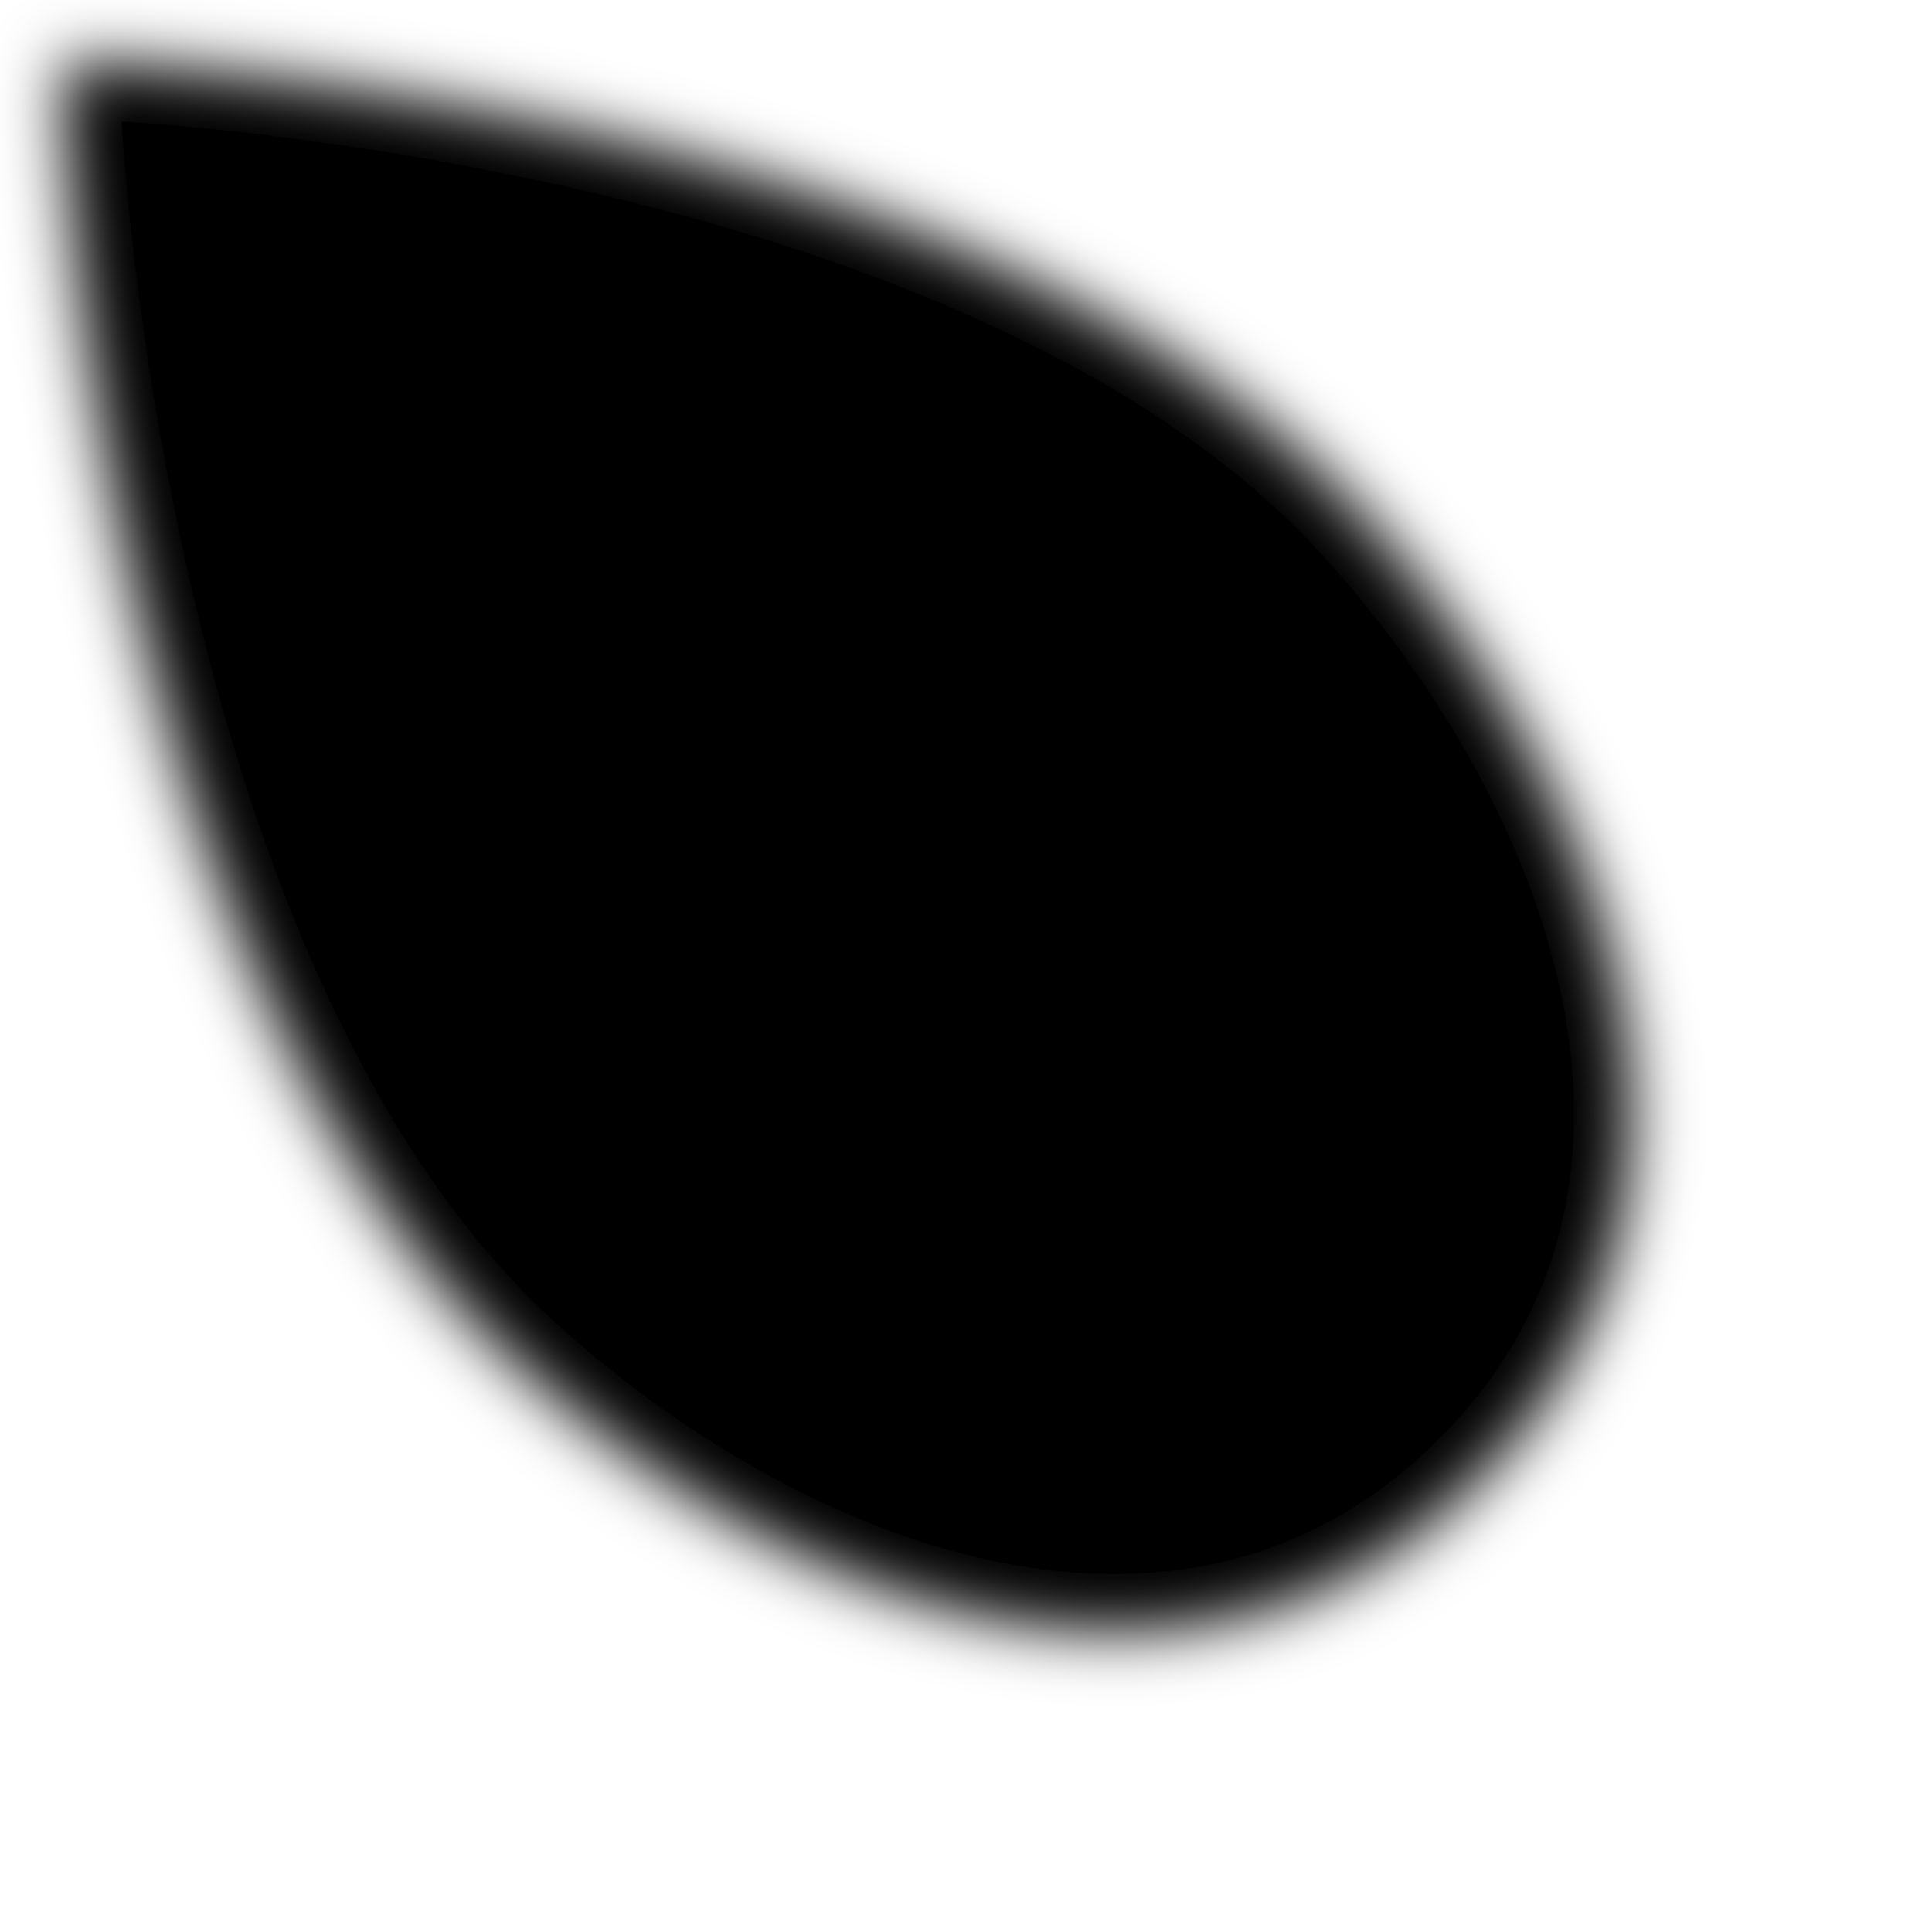
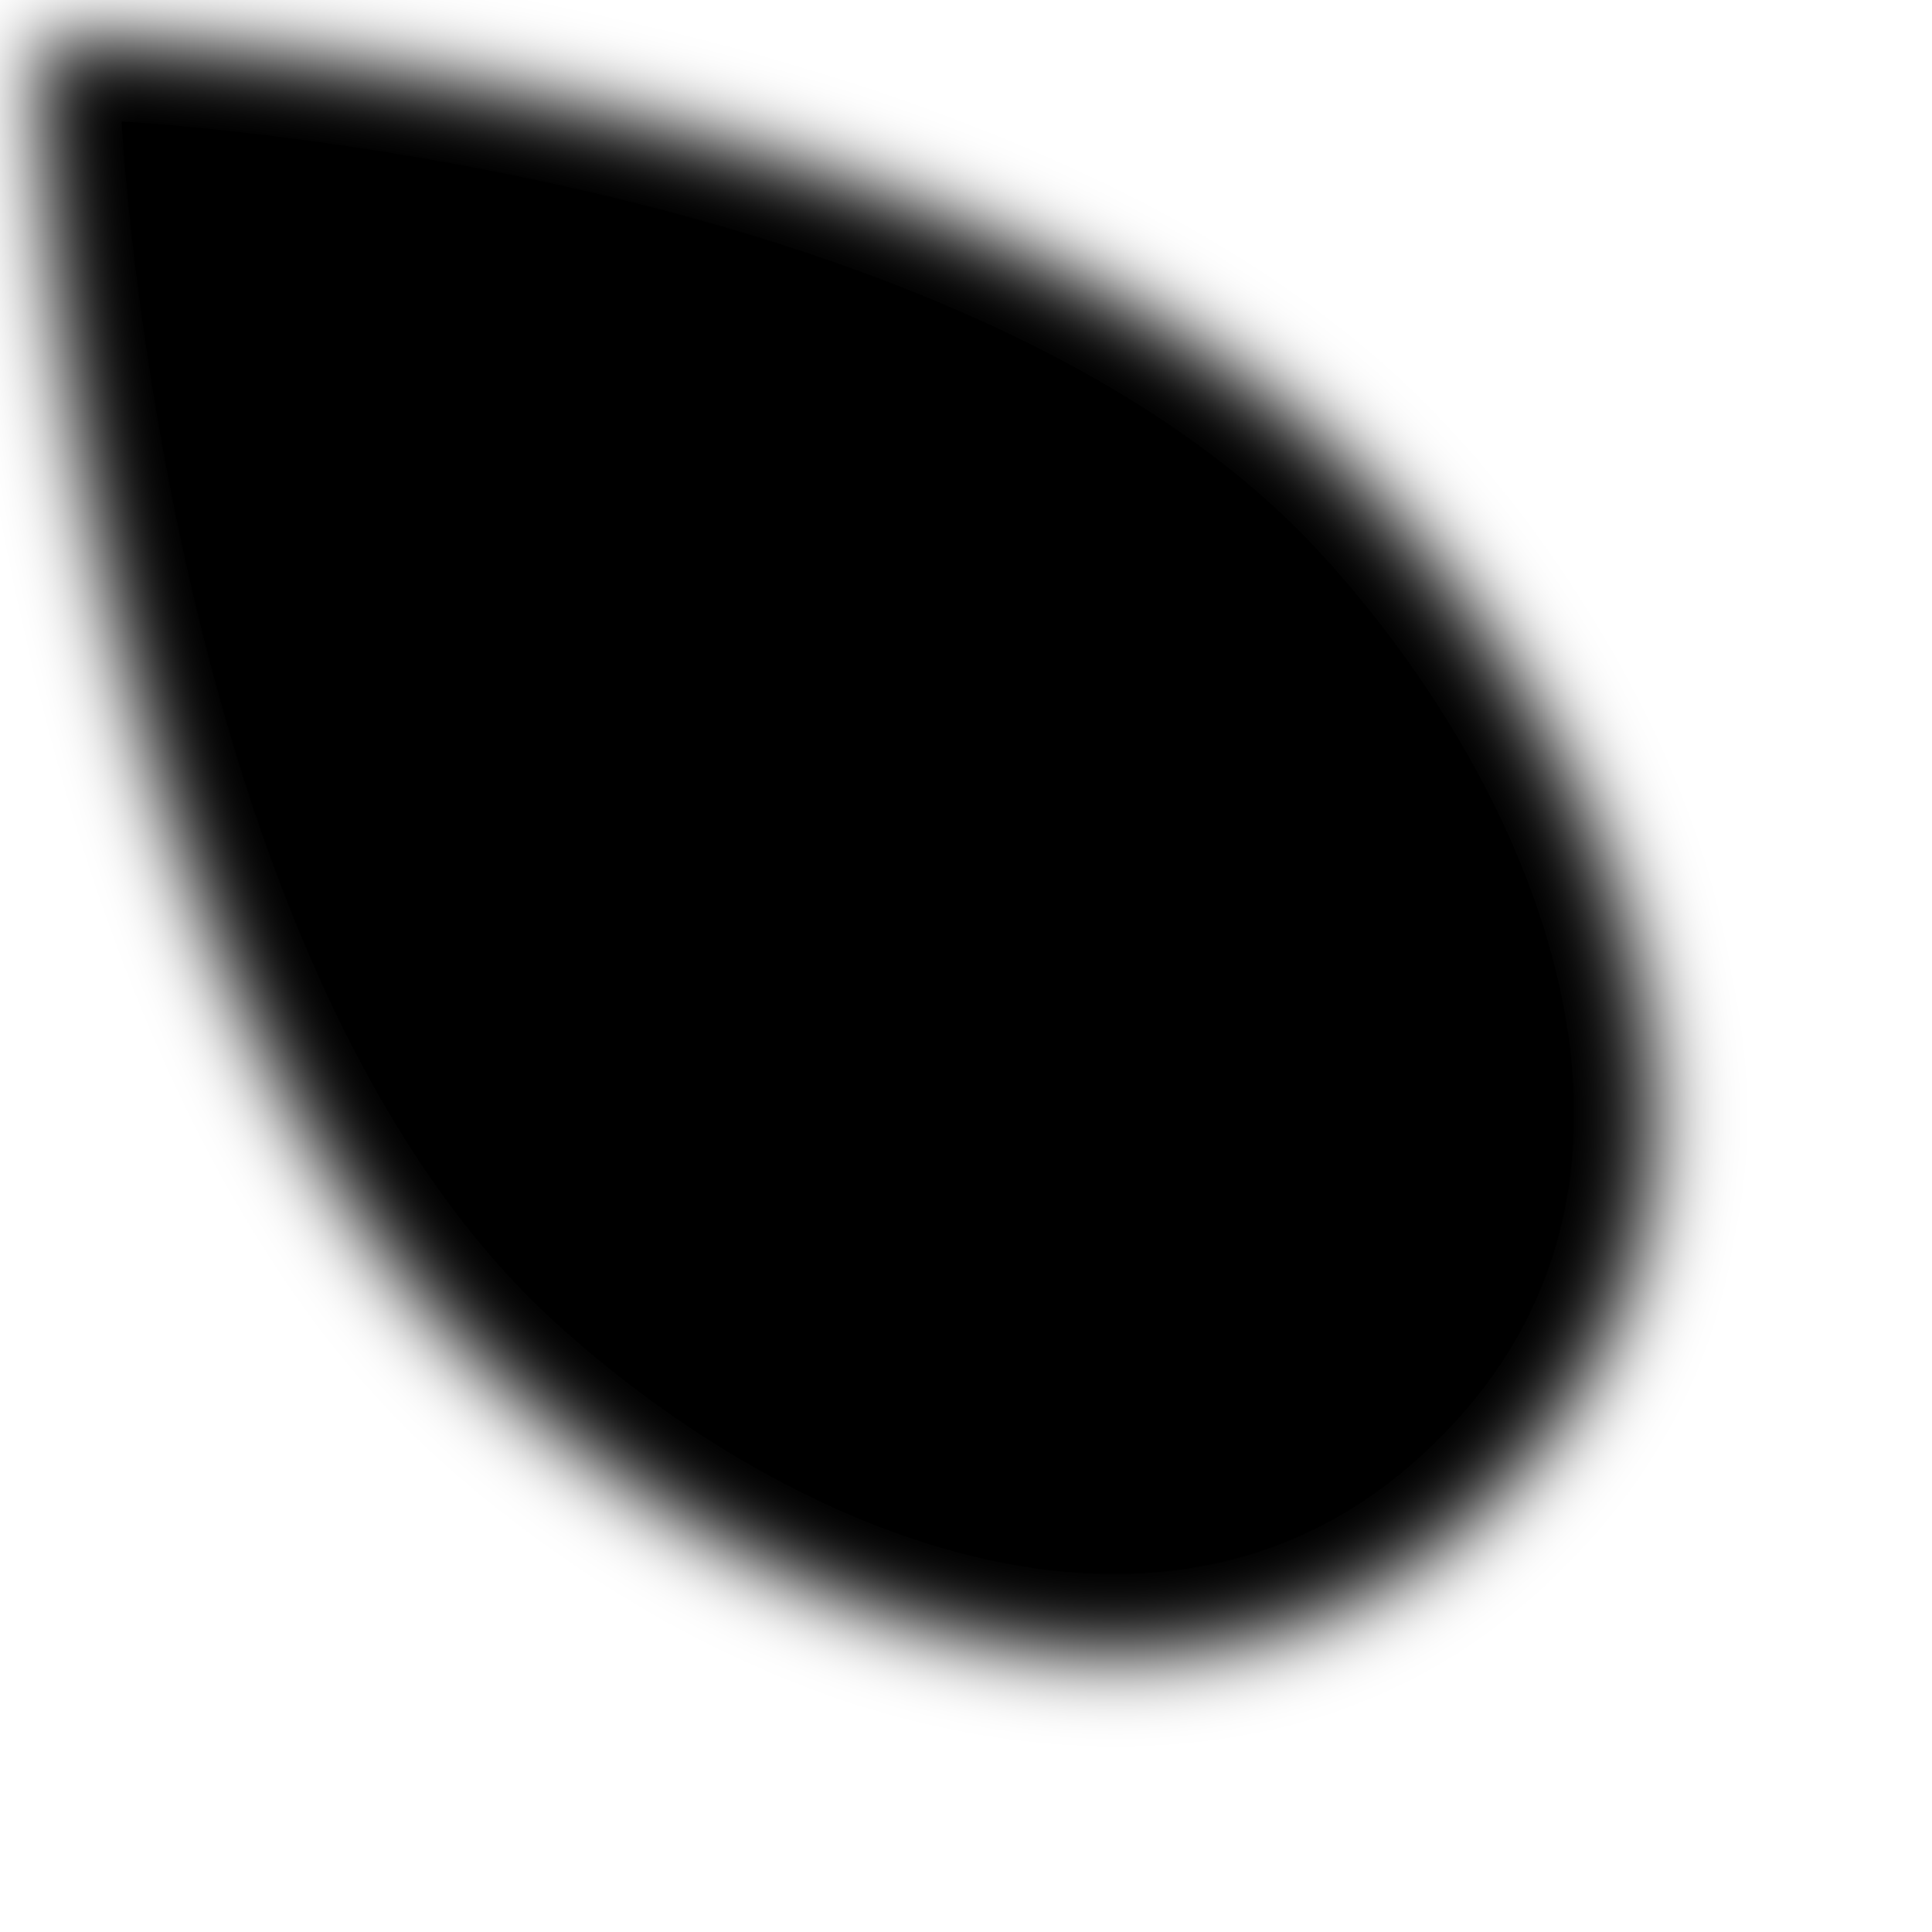
- <svg xmlns="http://www.w3.org/2000/svg" xmlns:xlink="http://www.w3.org/1999/xlink" width="32" height="32" viewBox="0 0 32 32" version="1.1" id="svg1">
+ <svg xmlns="http://www.w3.org/2000/svg" width="32" height="32" viewBox="0 0 32 32" version="1.1" id="svg1">
  <defs id="defs1">
-     <linearGradient id="linearGradient41">
-       <stop style="stop-color:#@@PRIMARY@@;stop-opacity:1;" offset="0" id="stop41" />
-       <stop style="stop-color:#@@SECONDARY@@;stop-opacity:1;" offset="0.696" id="stop42" />
-     </linearGradient>
-     <filter style="color-interpolation-filters:sRGB" id="filter39" x="-0.049" y="-0.048" width="1.097" height="1.097">
-       <feGaussianBlur stdDeviation="0.526" id="feGaussianBlur39" />
+     <filter style="color-interpolation-filters:sRGB" id="filter39" x="-0.058" y="-0.058" width="1.116" height="1.116">
+       <feGaussianBlur stdDeviation="0.647" id="feGaussianBlur39" />
    </filter>
-     <linearGradient xlink:href="#linearGradient41" id="linearGradient42" x1="16" y1="2" x2="16" y2="24" gradientUnits="userSpaceOnUse" />
  </defs>
-   <path style="mix-blend-mode:normal;fill:url(#linearGradient42);fill-opacity:1;filter:url(#filter39)" d="M 1.016,0.998 1.07,2.061 C 1.081,2.266 1.809,16.4 8.51,22.555 12.772,26.469 19.755,29.282 24.498,24.502 29.283,19.754 26.469,12.772 22.555,8.51 16.214,1.605 1.264,1.013 2.078,1.068 Z" id="path1" />
-   <path style="fill:@@WHITE@@;fill-opacity:1" d="M 2.014,2.012 C 2.021,2.15 2.749,15.982 9.148,21.859 13.181,25.563 19.574,28.123 23.832,23.832 28.123,19.574 25.563,13.181 21.859,9.148 15.982,2.749 2.149,2.021 2.014,2.012 Z" id="path37" />
+   <path style="mix-blend-mode:normal;fill:@@PRIMARY@@;fill-opacity:1;filter:url(#filter39)" d="m 0.615,0.592 0.078,1.488 C 0.705,2.312 1.432,16.569 8.254,22.834 12.605,26.83 19.82,29.744 24.764,24.771 l 0.004,-0.004 c 0.001,-0.001 0.003,-0.003 0.004,-0.004 4.972,-4.944 2.058,-12.159 -1.938,-16.51 C 16.31,1.151 0.911,0.611 2.104,0.691 Z" id="path1" />
+   <path style="fill:@@FG@@;fill-opacity:1" d="M 2.014,2.012 C 2.021,2.15 2.749,15.982 9.148,21.859 13.181,25.563 19.574,28.123 23.832,23.832 28.123,19.574 25.563,13.181 21.859,9.148 15.982,2.749 2.149,2.021 2.014,2.012 Z" id="path37" />
</svg>
